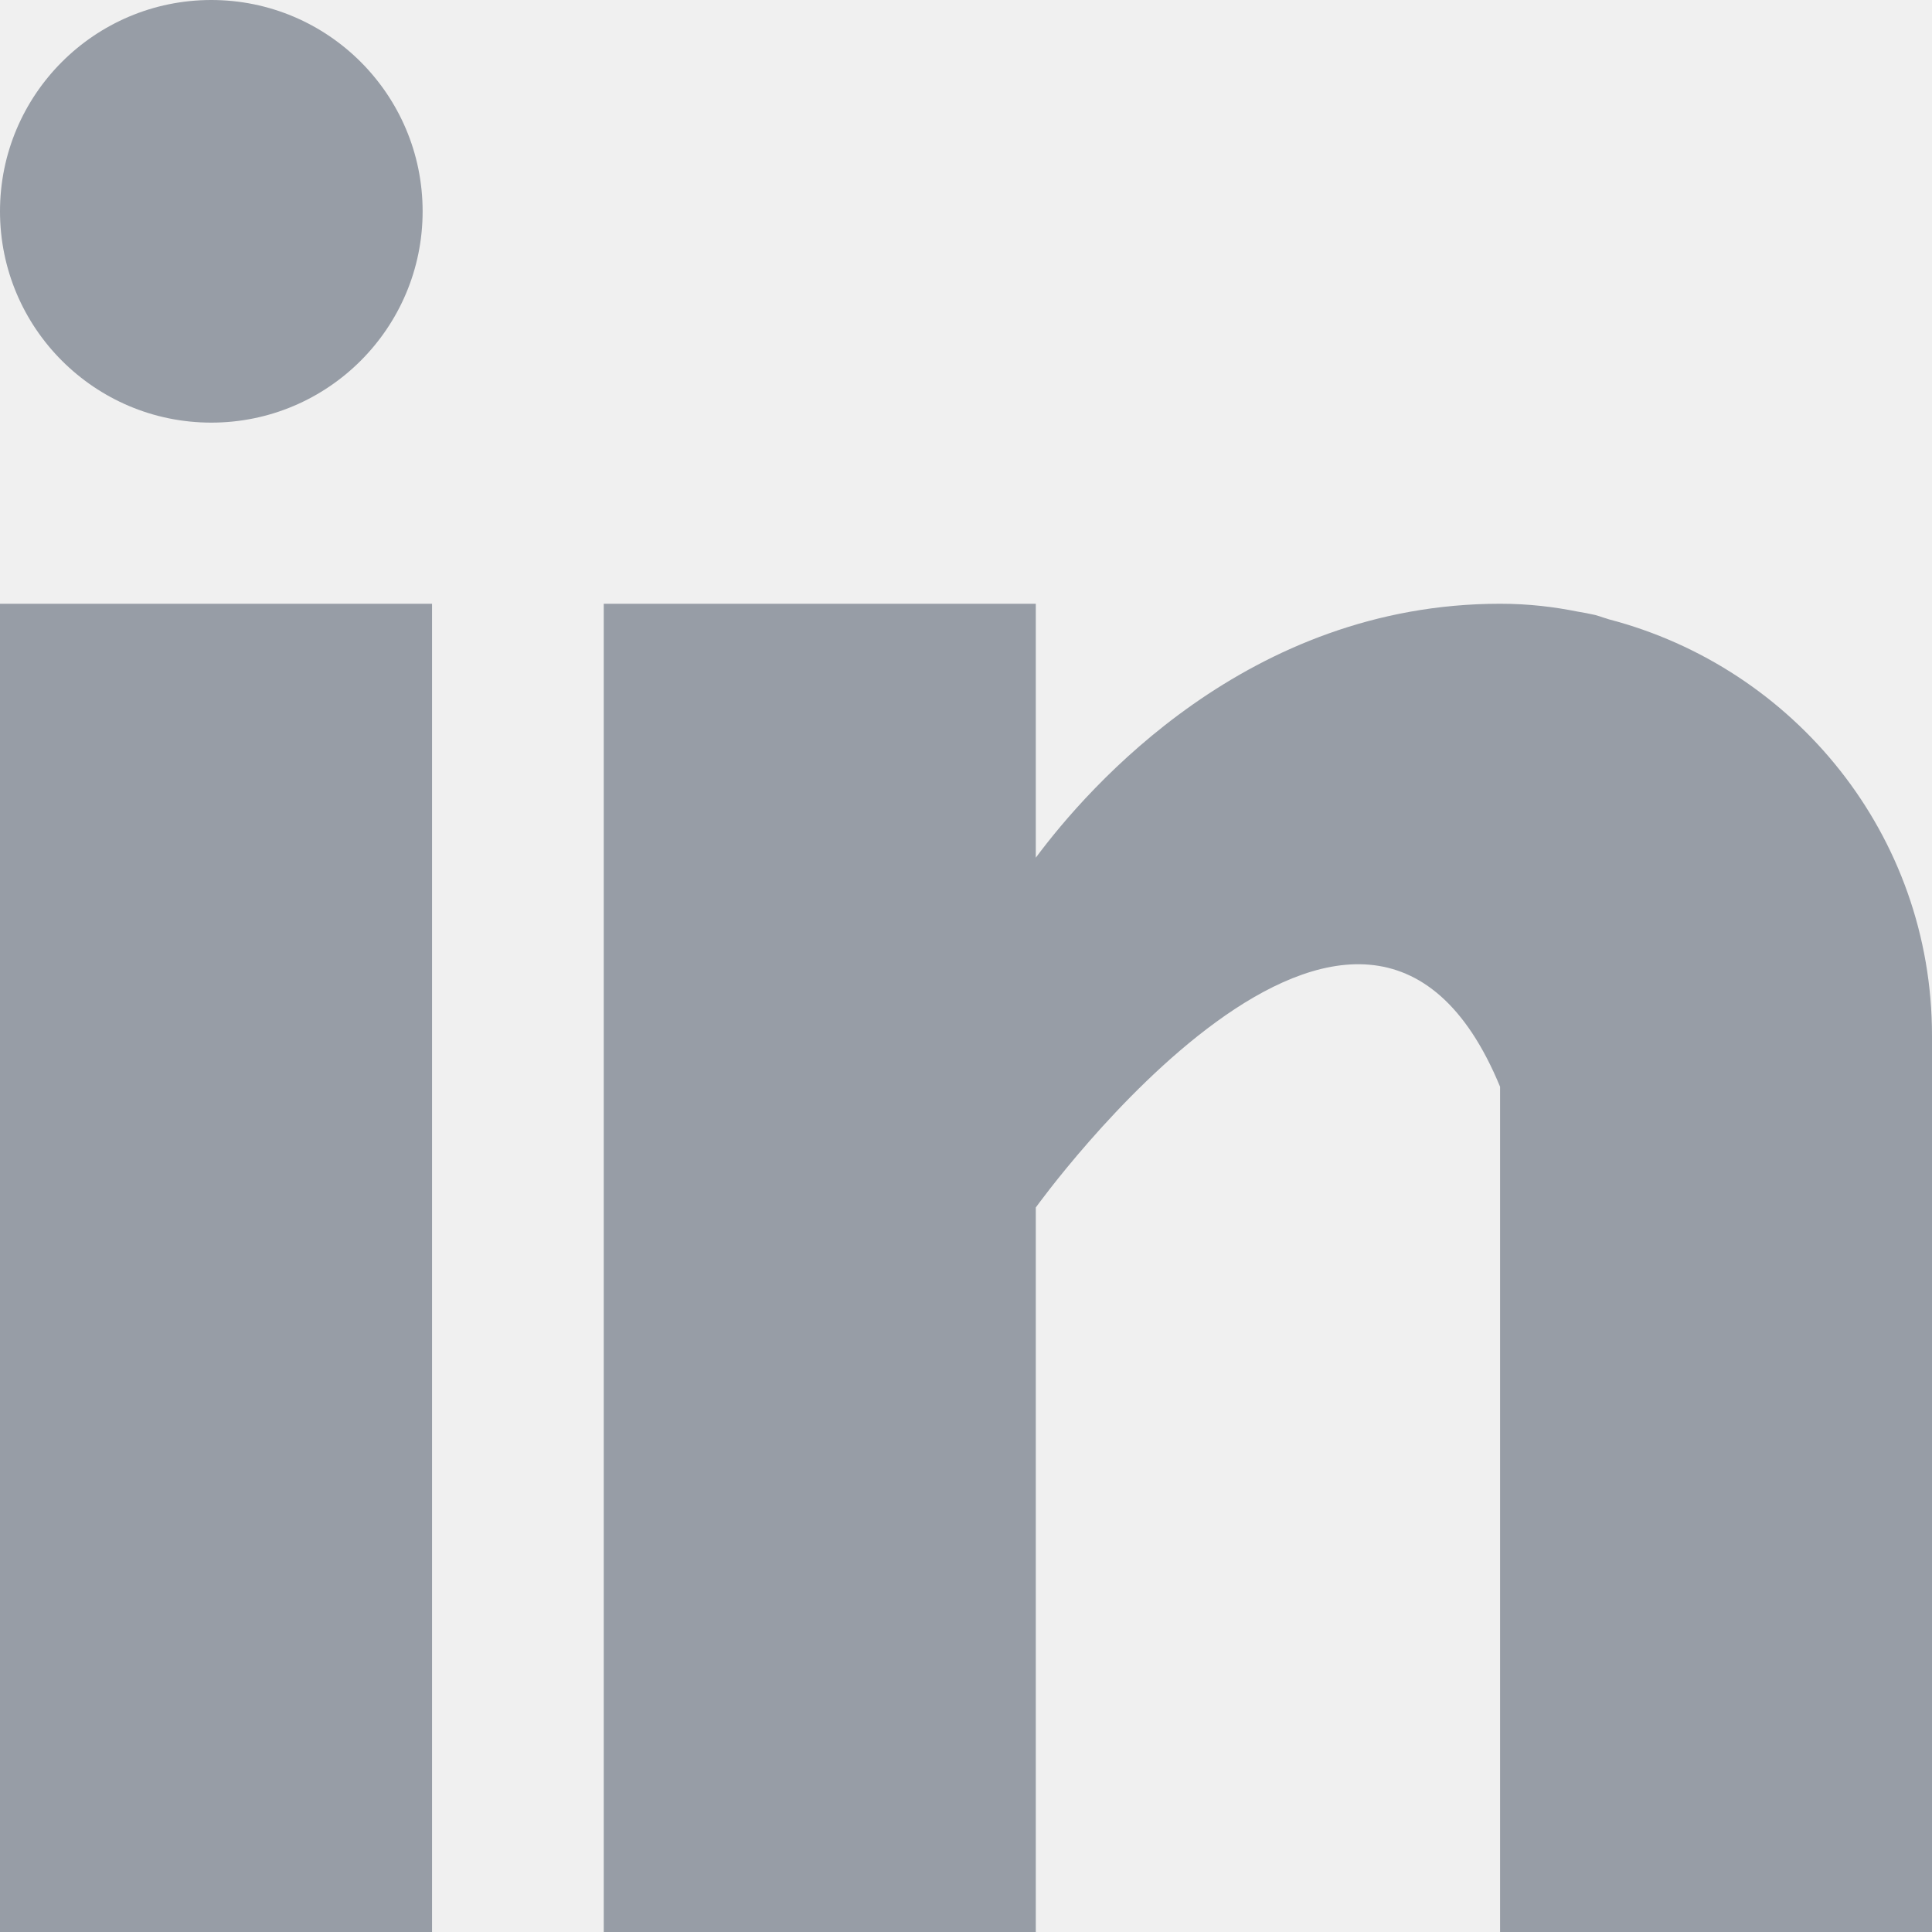
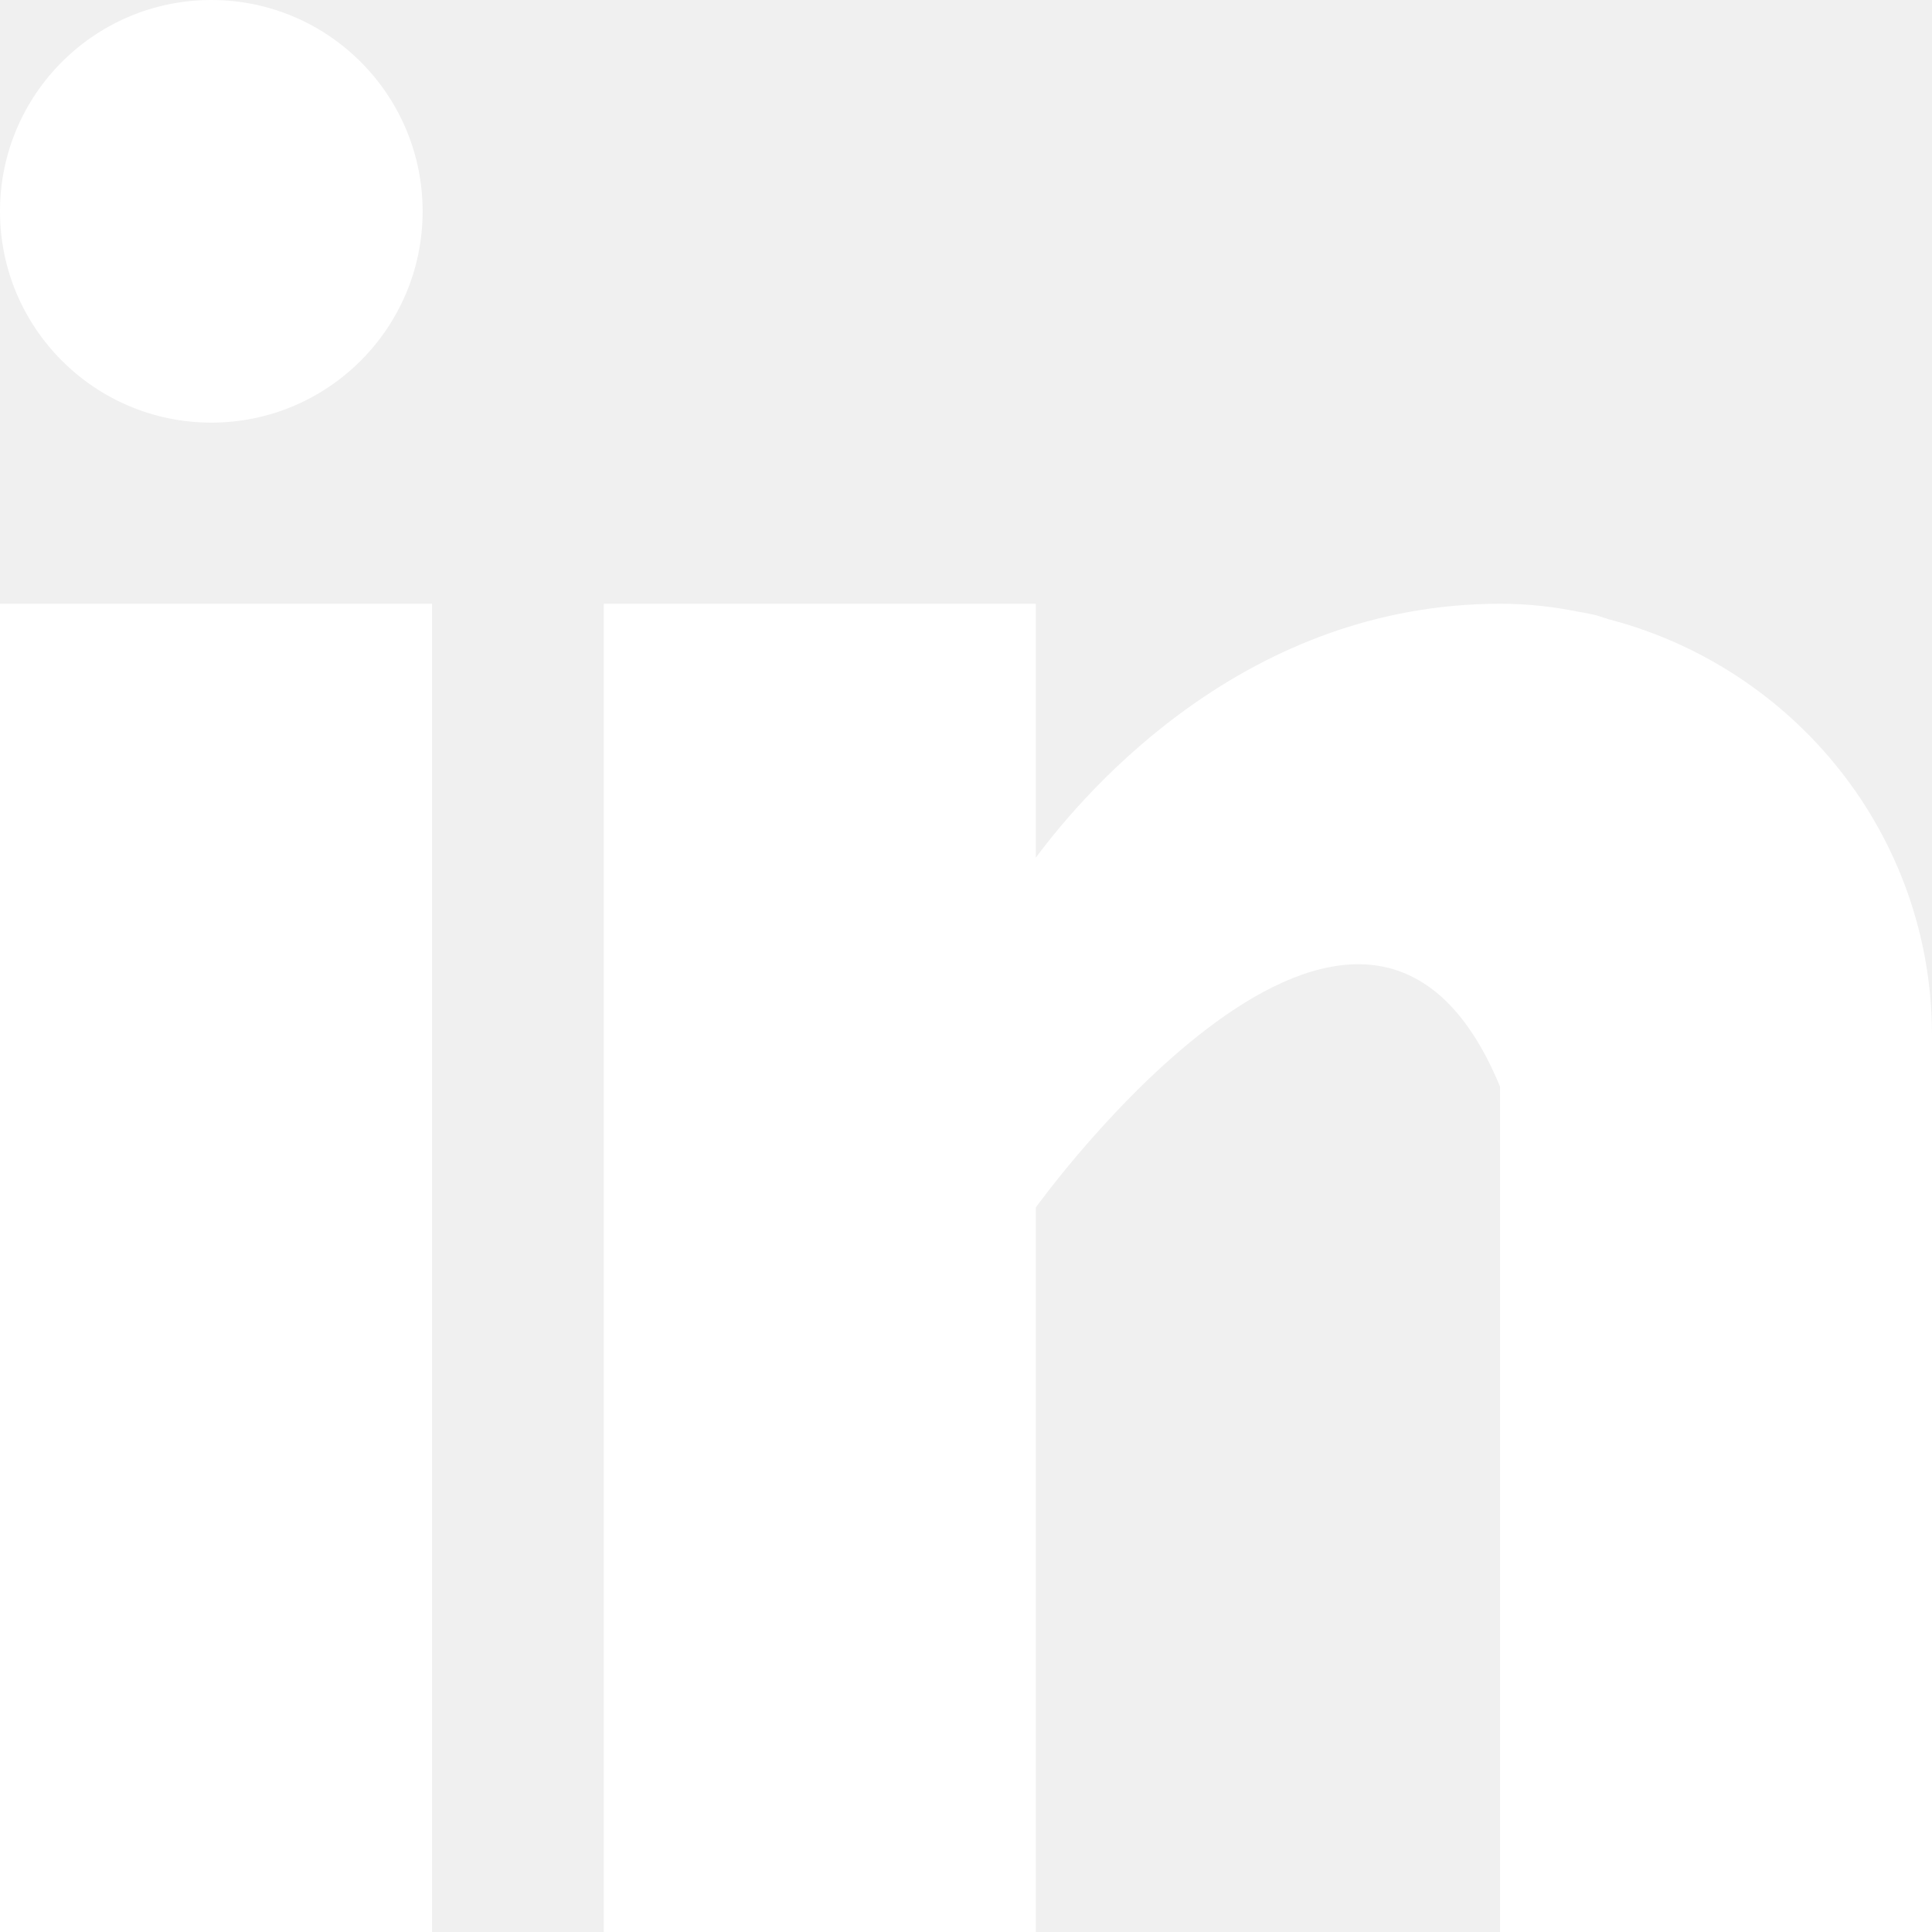
<svg xmlns="http://www.w3.org/2000/svg" id="linkedin" width="16" height="16" viewBox="0 0 16 16" fill="none">
-   <path fill-rule="evenodd" clip-rule="evenodd" d="M3.5 1.75C3.5 2.716 2.716 3.5 1.75 3.5C0.784 3.5 0 2.716 0 1.75C0 0.784 0.784 0 1.75 0C2.716 0 3.5 0.784 3.5 1.75ZM0 5H3.578V16H0V5ZM13.3 5.121C13.295 5.12 13.291 5.118 13.286 5.117C13.262 5.109 13.237 5.1 13.21 5.093C13.162 5.082 13.114 5.073 13.065 5.065C12.875 5.027 12.667 5 12.423 5C10.337 5 9.014 6.517 8.578 7.103V5H5V16H8.578V10C8.578 10 11.282 6.234 12.423 9V16H16V8.577C16 6.915 14.861 5.53 13.324 5.129C13.316 5.126 13.308 5.124 13.3 5.121Z" fill="#979DA6" />
+   <path fill-rule="evenodd" clip-rule="evenodd" d="M3.5 1.75C3.5 2.716 2.716 3.5 1.75 3.5C0.784 3.5 0 2.716 0 1.75C0 0.784 0.784 0 1.75 0C2.716 0 3.5 0.784 3.5 1.75ZM0 5H3.578V16H0V5ZM13.3 5.121C13.295 5.12 13.291 5.118 13.286 5.117C13.262 5.109 13.237 5.1 13.21 5.093C13.162 5.082 13.114 5.073 13.065 5.065C12.875 5.027 12.667 5 12.423 5C10.337 5 9.014 6.517 8.578 7.103V5H5V16H8.578V10C8.578 10 11.282 6.234 12.423 9V16H16V8.577C16 6.915 14.861 5.53 13.324 5.129C13.316 5.126 13.308 5.124 13.3 5.121Z" fill="#fff" />
</svg>
